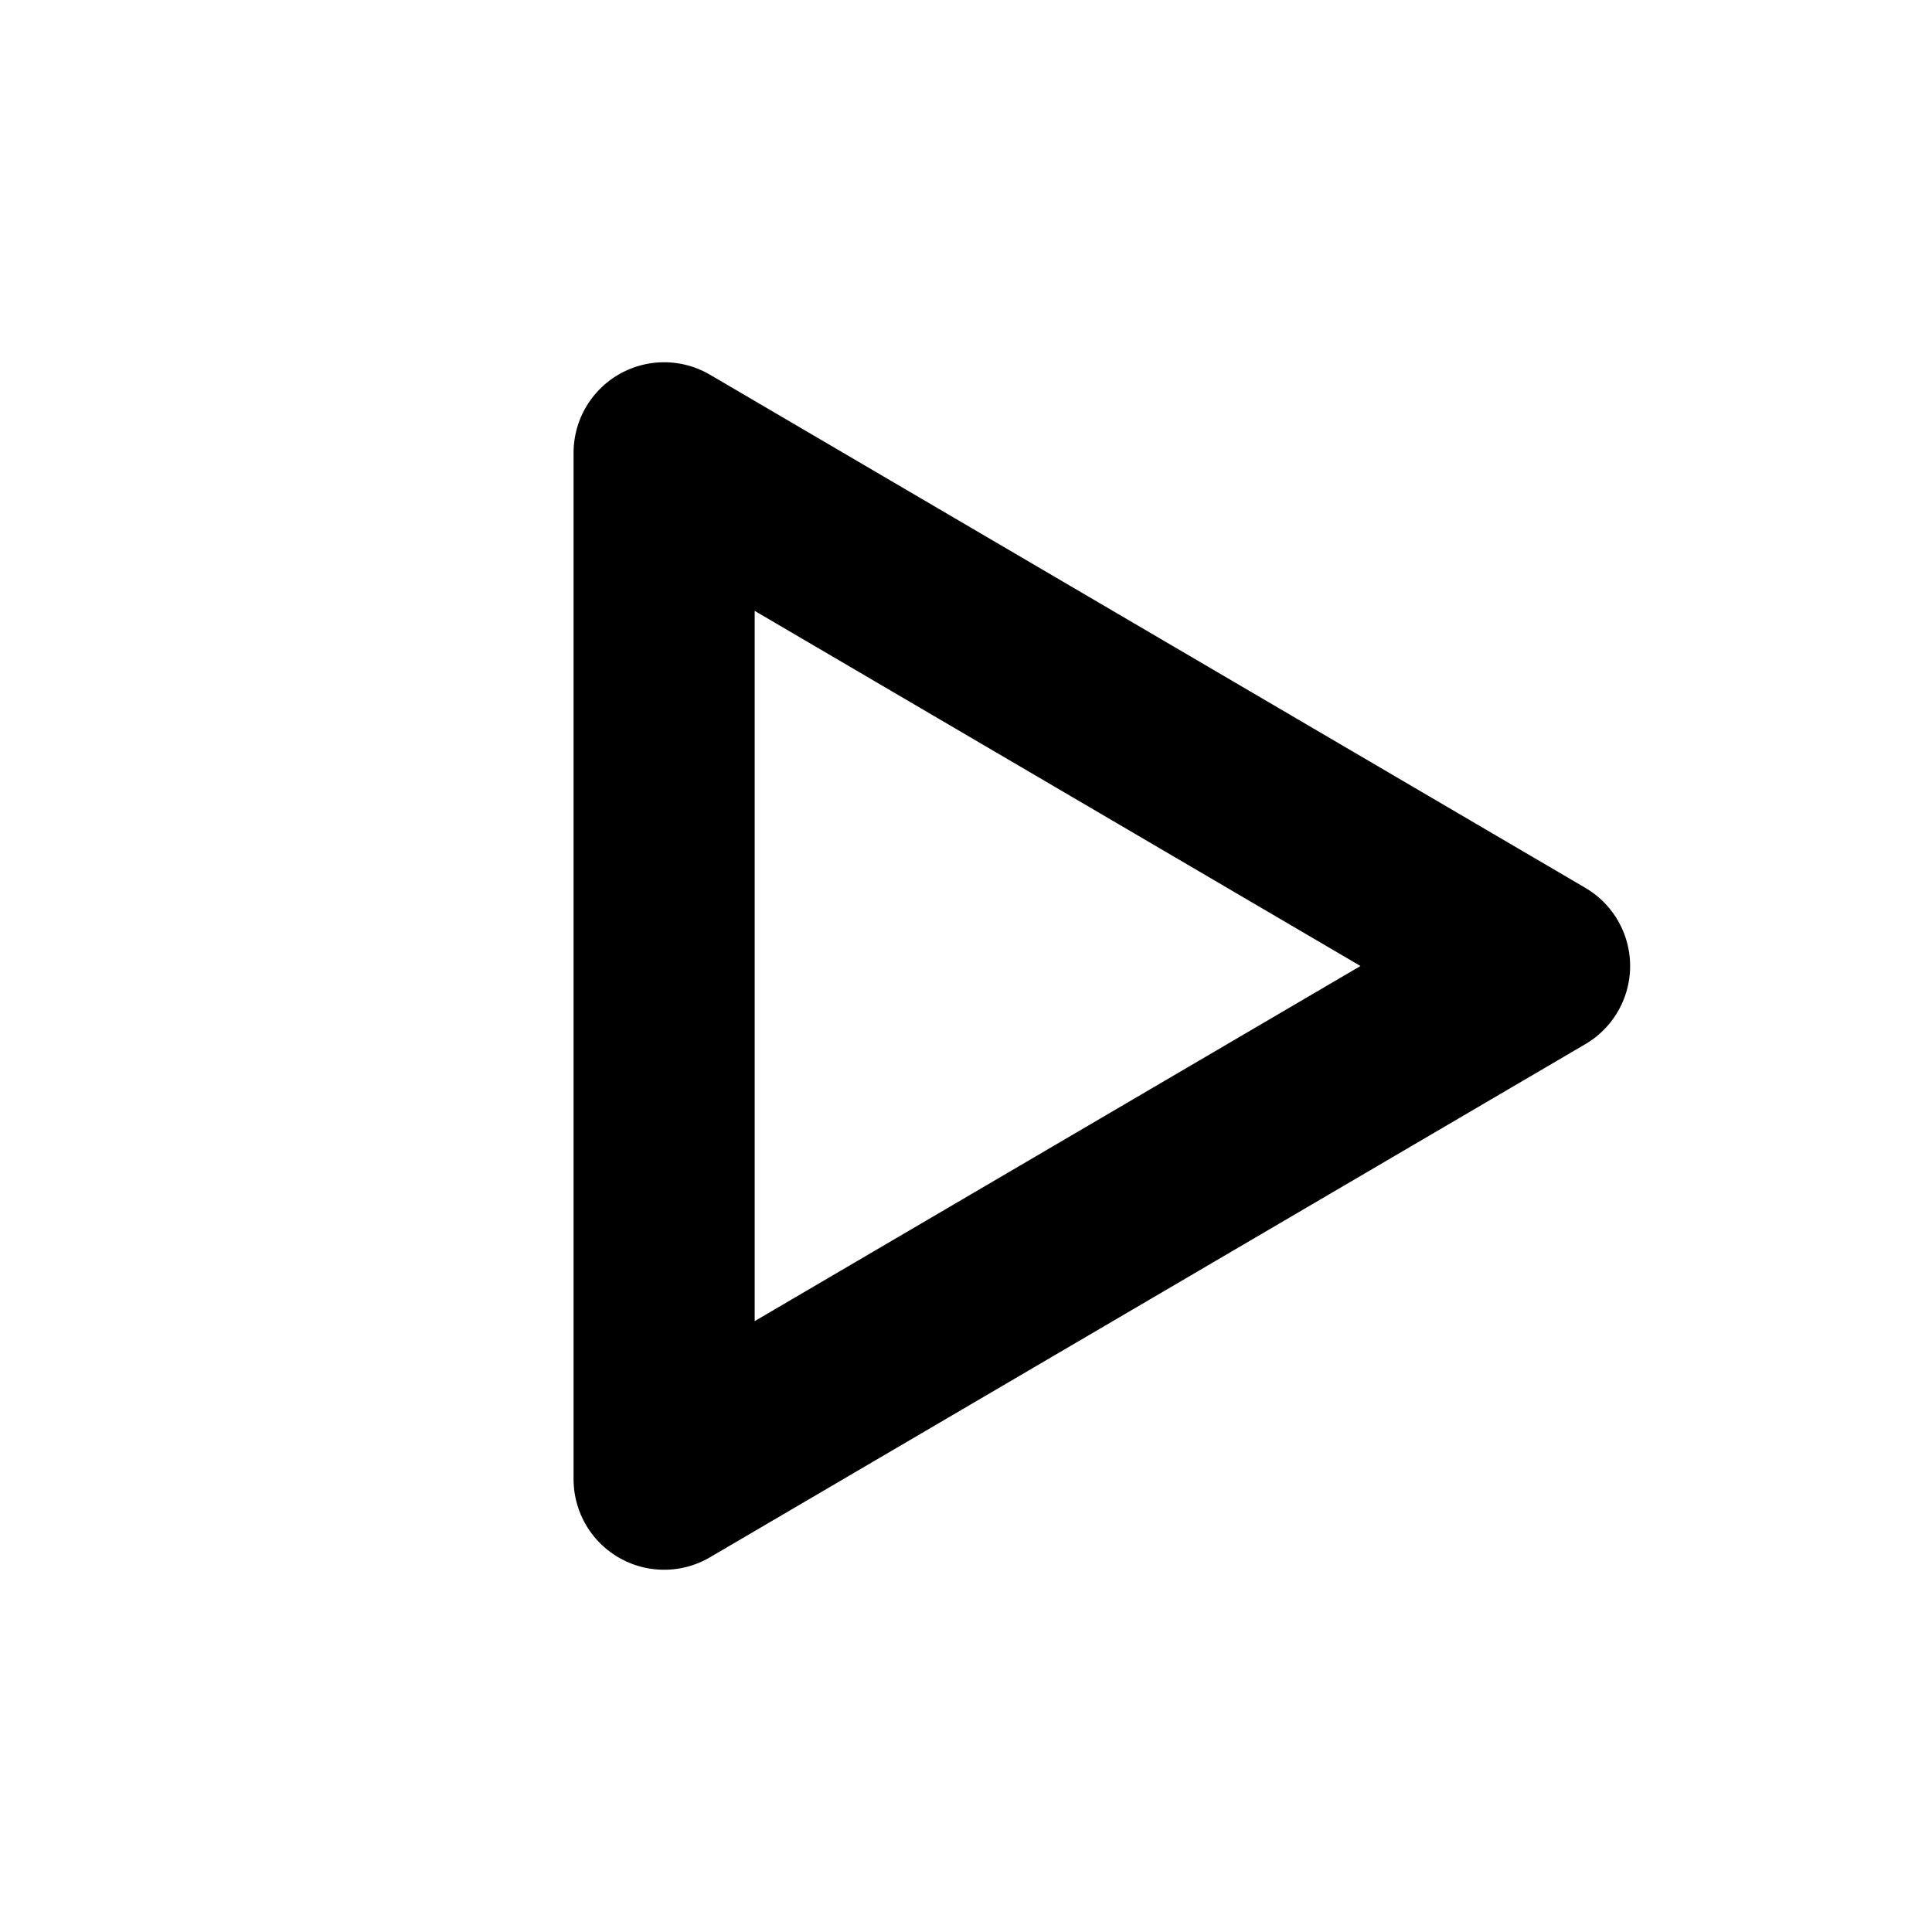
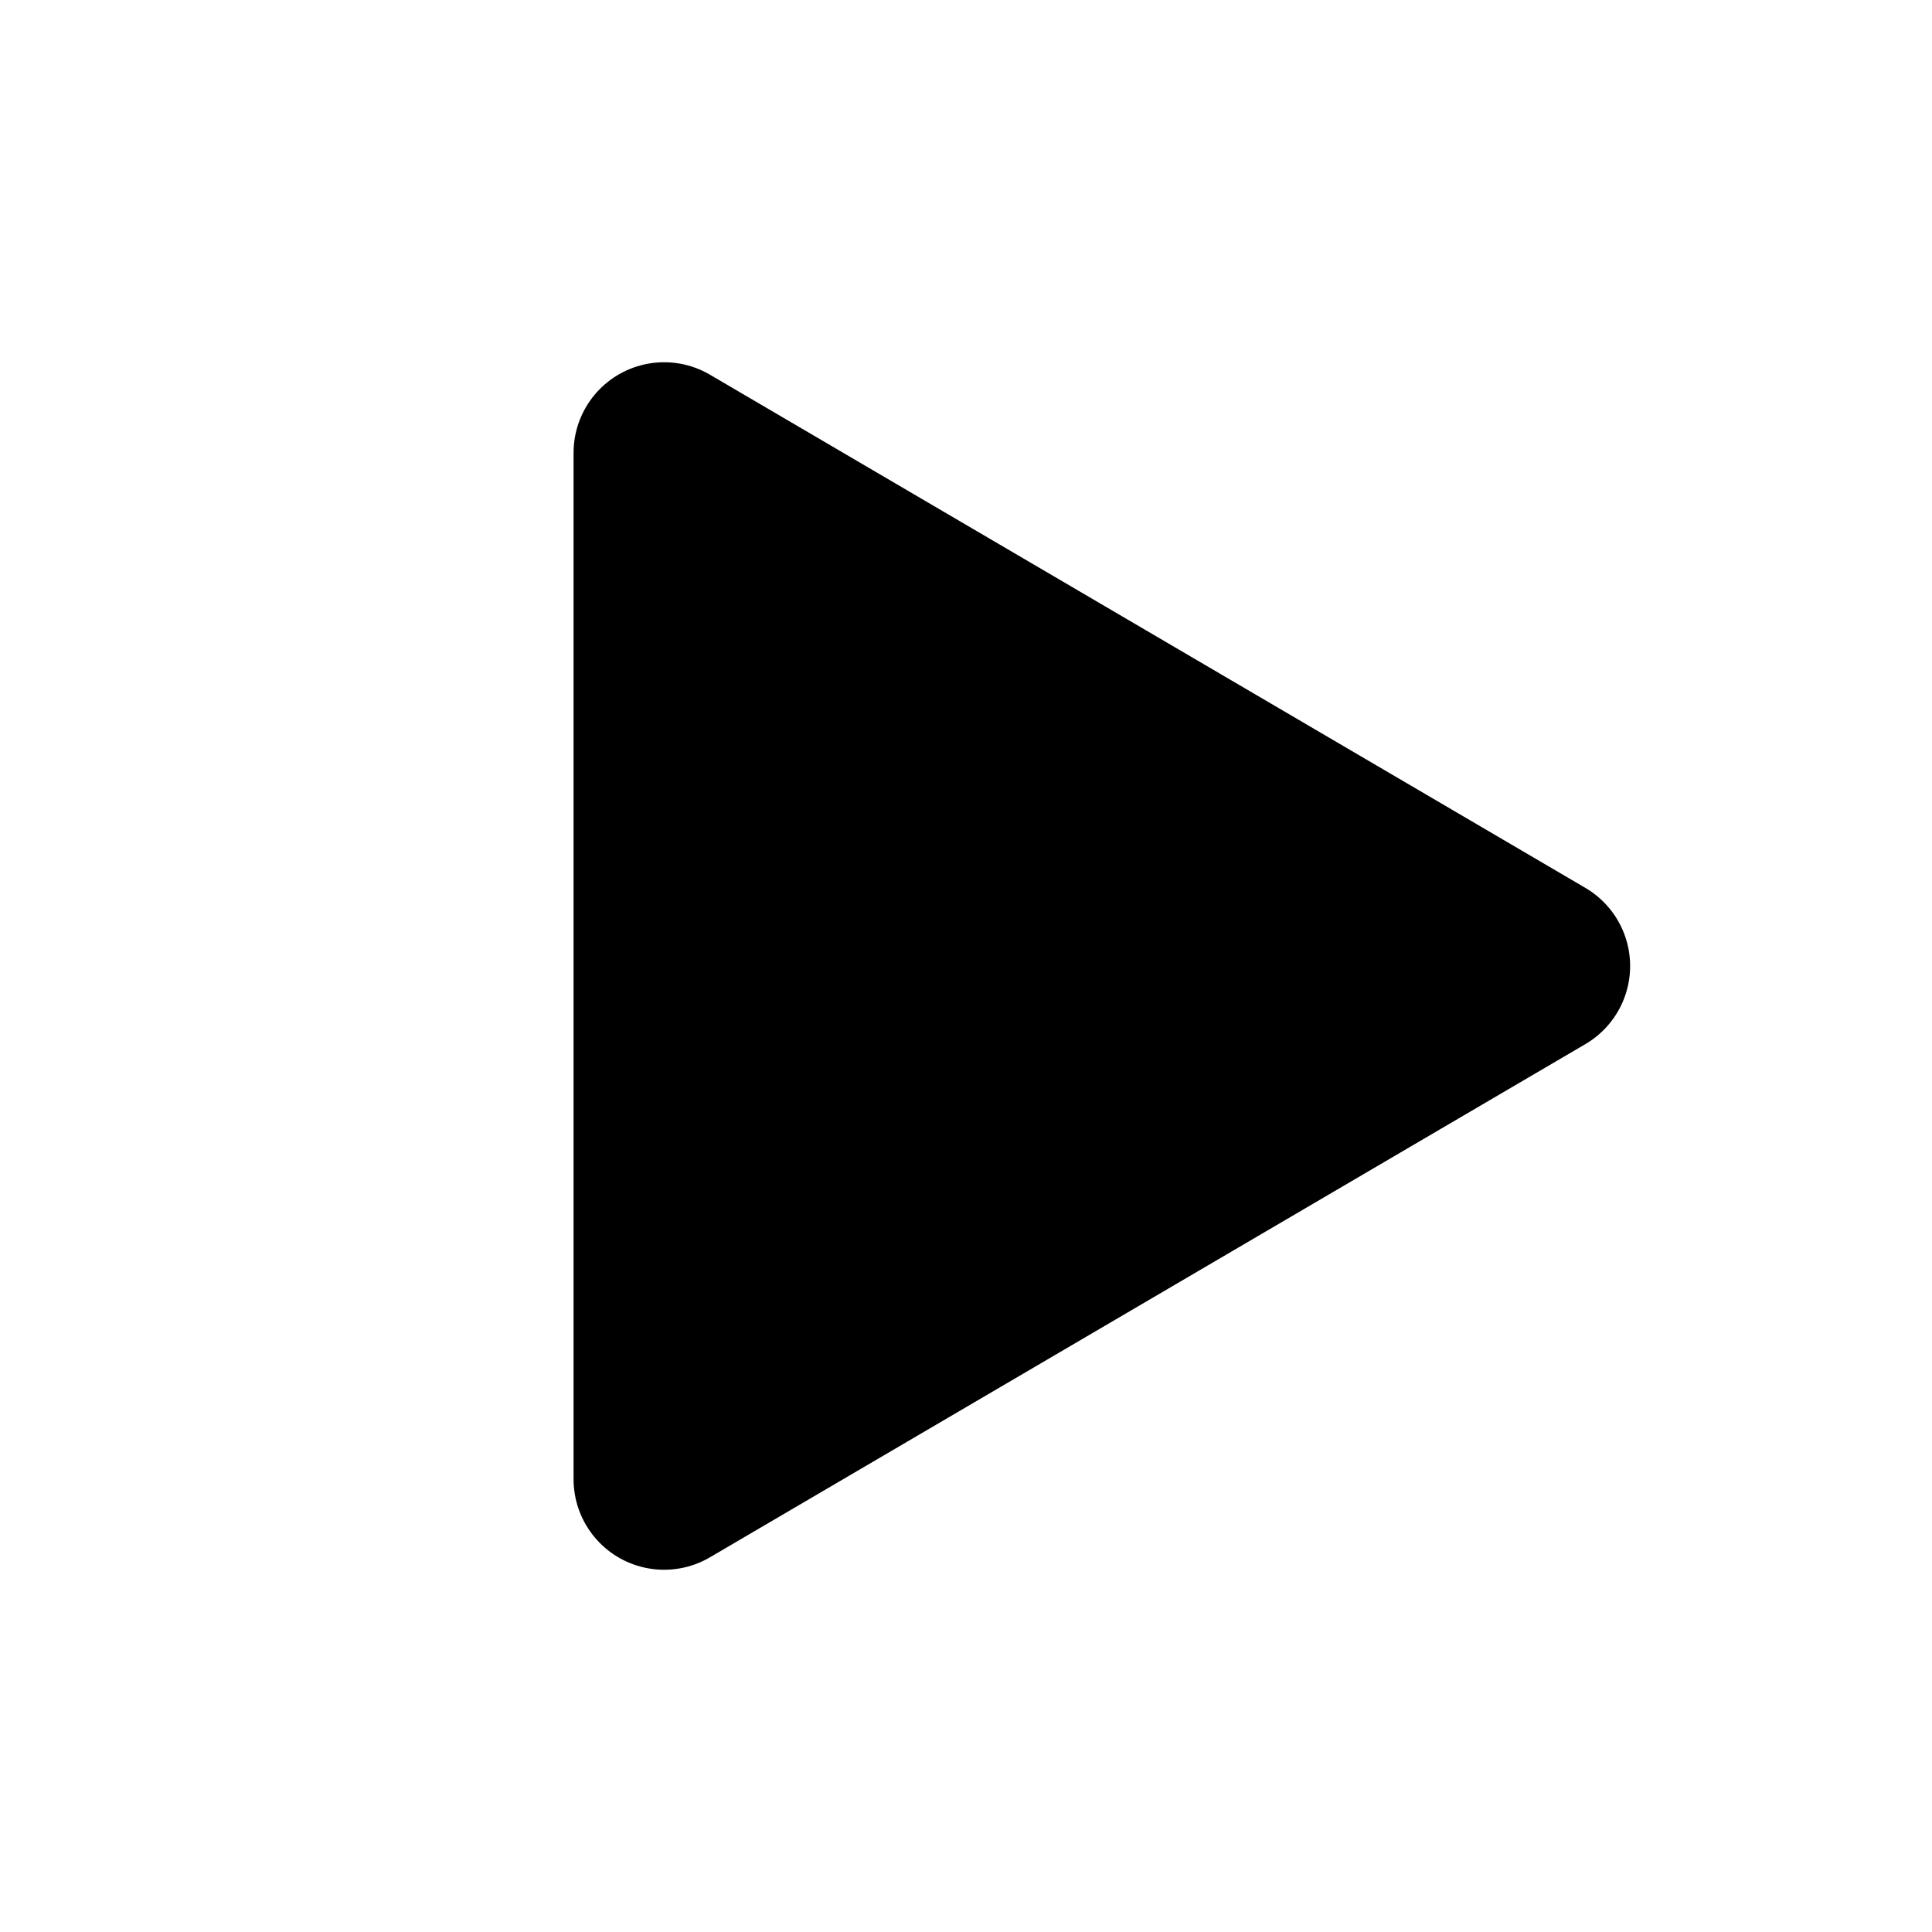
<svg xmlns="http://www.w3.org/2000/svg" width="16" height="16" viewBox="0 0 16 16" fill="none" stroke="currentColor" stroke-width="1.5" stroke-linecap="round" stroke-linejoin="round">
-   <path d="M5.5 3.75v8.5L12.75 8Z" />
+   <path d="M5.5 3.75v8.5L12.75 8Z" fill="currentColor" />
</svg>
